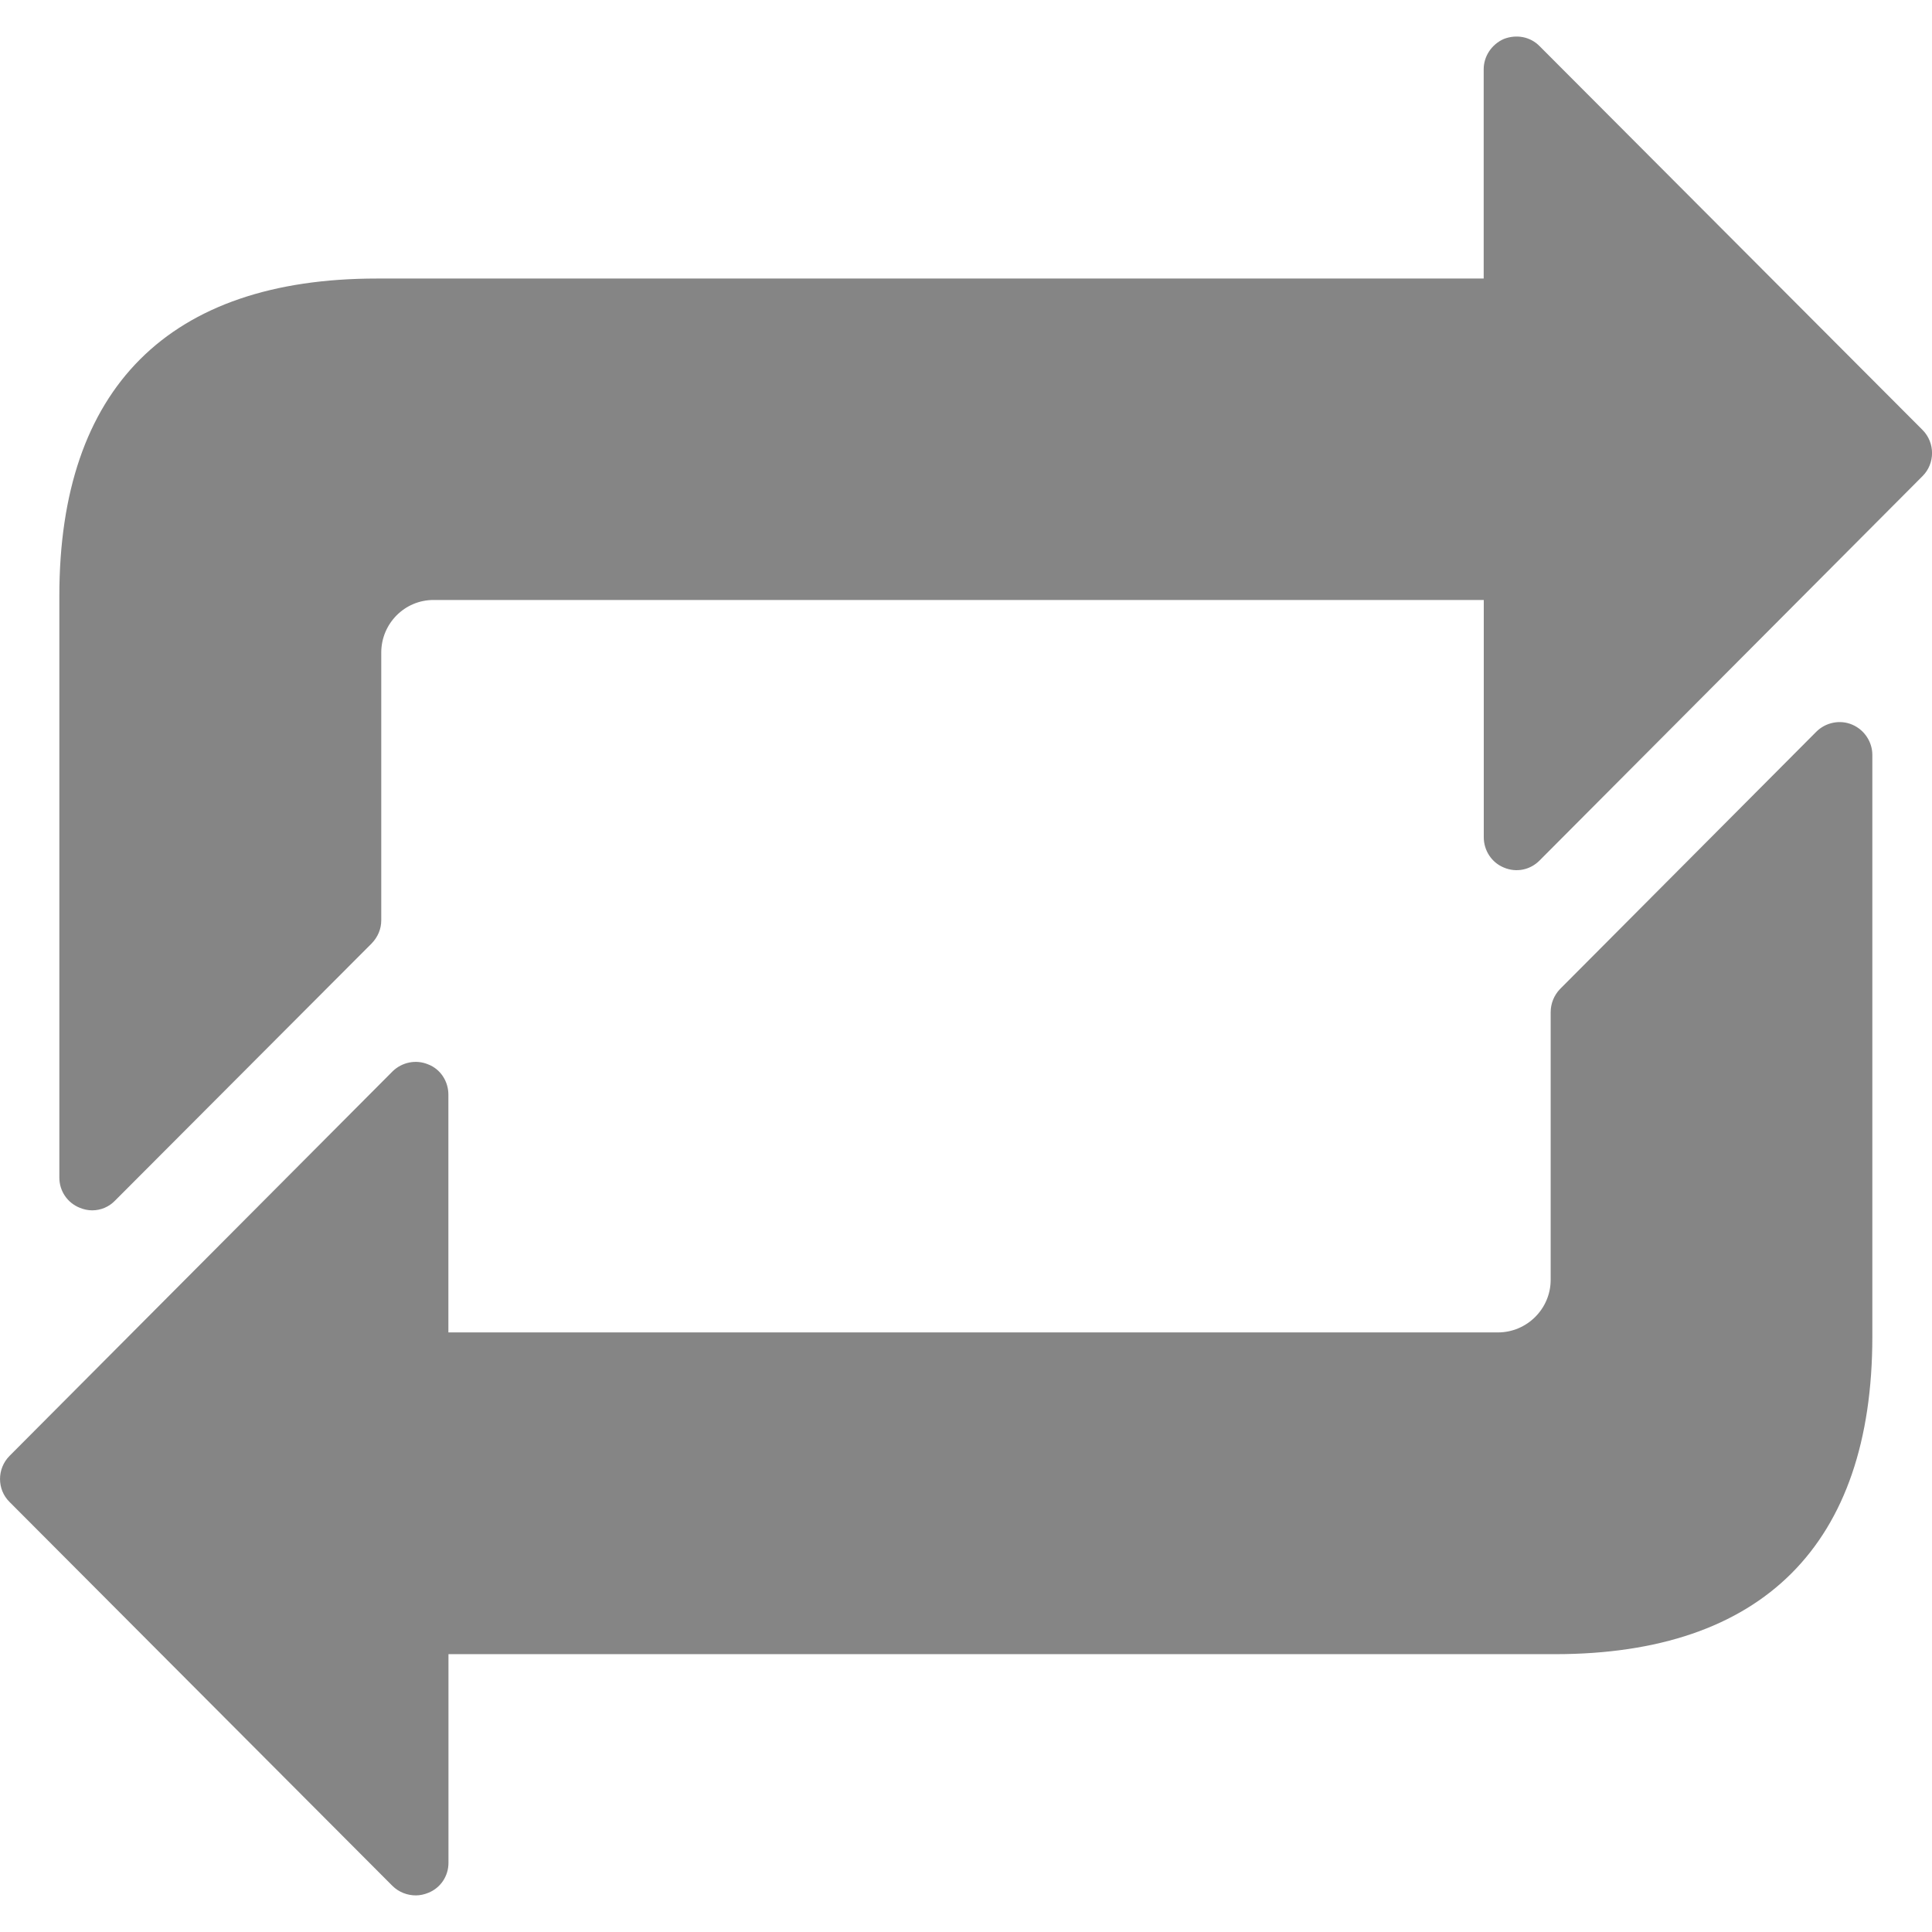
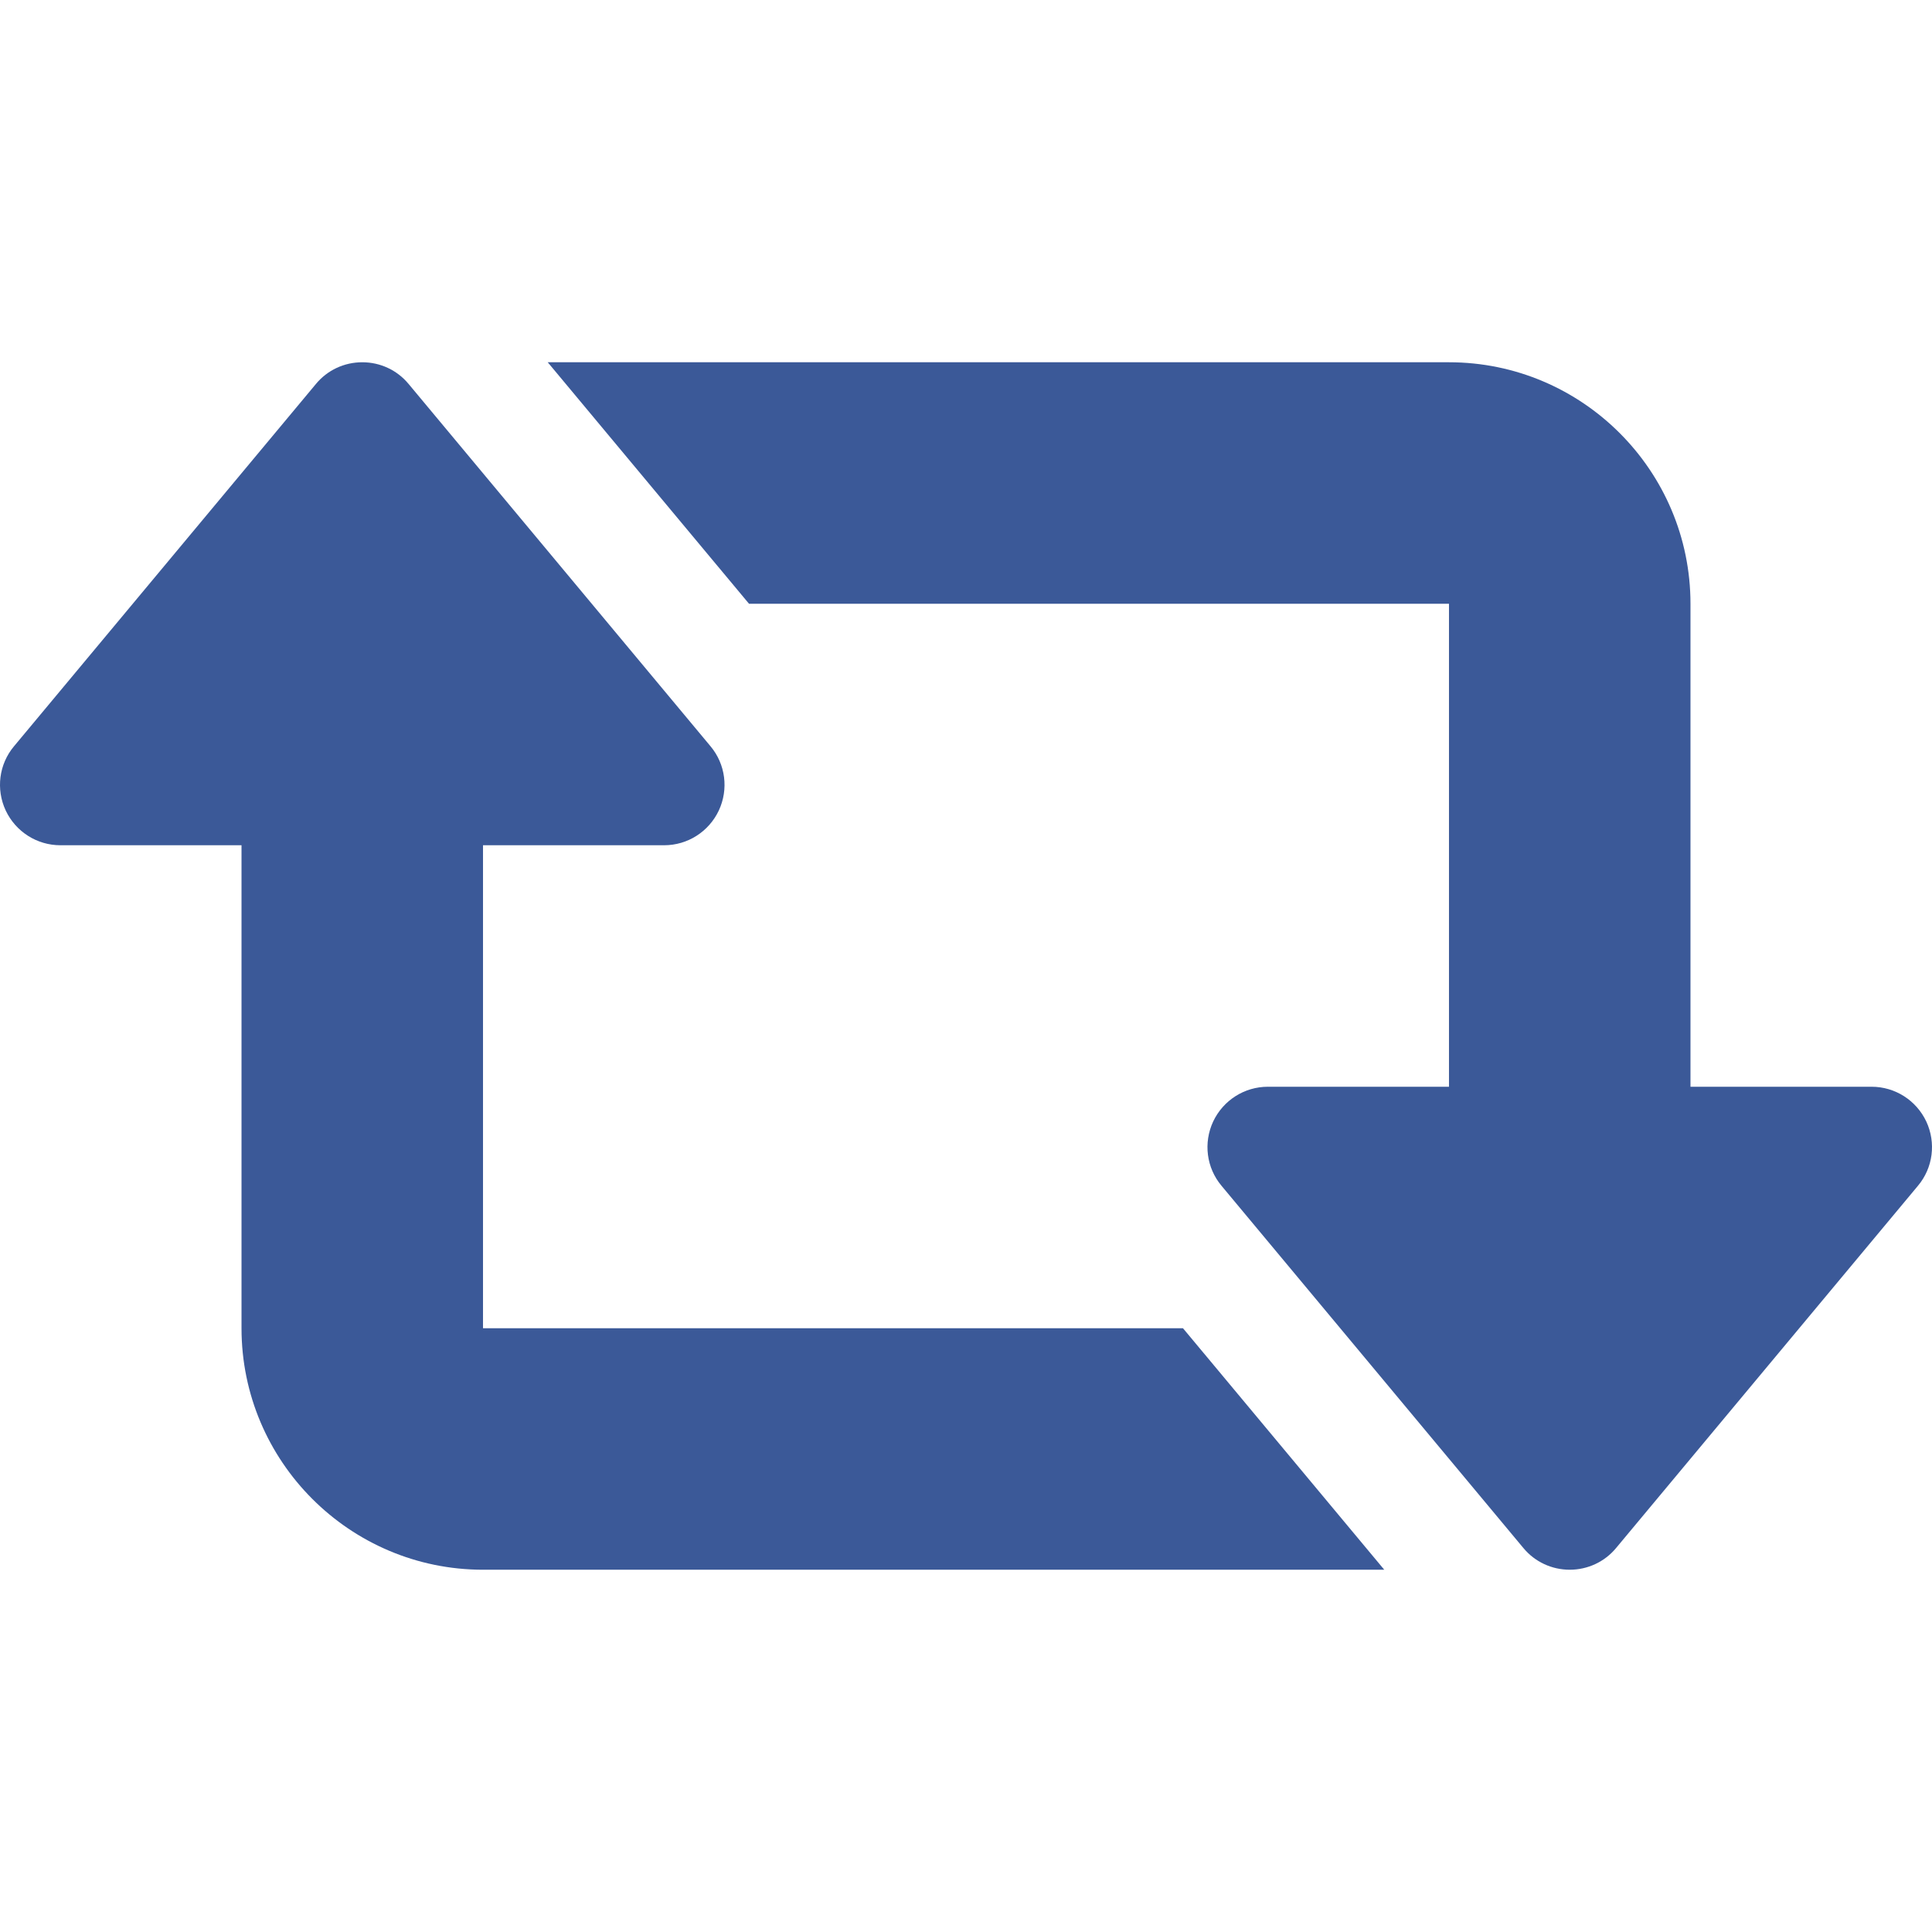
- <svg xmlns="http://www.w3.org/2000/svg" version="1.1" width="512" height="512" x="0" y="0" viewBox="0 0 24.547 24.547" style="enable-background:new 0 0 512 512" xml:space="preserve" class="">
+ <svg xmlns="http://www.w3.org/2000/svg" version="1.1" width="512" height="512" x="0" y="0" viewBox="0 0 512.013 512.013" style="enable-background:new 0 0 512 512" xml:space="preserve" class="">
  <g>
    <g>
-       <path style="" d="M5.285,24.082c-0.111,0-0.217-0.041-0.298-0.12l-4.866-4.879c-0.161-0.159-0.161-0.422,0-0.585   l4.866-4.885c0.119-0.117,0.298-0.155,0.454-0.089c0.156,0.06,0.256,0.215,0.256,0.384v3.021h13.335c0.369,0,0.67-0.301,0.67-0.668   v-3.4c0-0.111,0.043-0.216,0.119-0.295l3.256-3.269c0.118-0.118,0.3-0.156,0.454-0.091c0.157,0.066,0.258,0.22,0.258,0.386v7.391   c0,2.64-1.395,4.034-4.033,4.034H5.698v2.652c0,0.167-0.1,0.318-0.256,0.38C5.392,24.07,5.335,24.082,5.285,24.082z" fill="#858585" data-original="#030104" class="" />
-       <path style="" d="M1.171,15.378c-0.055,0-0.108-0.012-0.159-0.033c-0.156-0.063-0.258-0.213-0.258-0.383v-7.39   c0-2.641,1.392-4.033,4.033-4.033h14.064V0.88c0-0.165,0.101-0.317,0.256-0.385c0.158-0.061,0.335-0.031,0.455,0.092l4.864,4.875   c0.162,0.162,0.162,0.427,0,0.588l-4.864,4.882c-0.119,0.121-0.296,0.158-0.454,0.091c-0.155-0.063-0.256-0.216-0.256-0.386V7.623   H5.508c-0.367,0-0.664,0.3-0.664,0.669v3.401c0,0.11-0.043,0.213-0.124,0.296l-3.258,3.265C1.385,15.334,1.281,15.378,1.171,15.378   z" fill="#858585" data-original="#030104" class="" />
+       <g>
+         <path d="M510.502,297.222c-2.656-5.632-8.288-9.216-14.496-9.216h-48v-128c0-35.296-28.704-64-64-64H145.158l53.344,64h185.504    v128h-48c-6.208,0-11.84,3.584-14.496,9.216c-2.624,5.632-1.792,12.256,2.208,17.024l80,96c3.04,3.68,7.552,5.76,12.288,5.76    c4.736,0,9.248-2.08,12.288-5.76l80-96C512.294,309.478,513.126,302.854,510.502,297.222z" fill="#3b5998" data-original="#000000" style="" />
+       </g>
+     </g>
+     <g>
+       <g>
+         <path d="M313.51,352.006H128.006v-128h48c6.208,0,11.84-3.584,14.496-9.216c2.624-5.632,1.792-12.256-2.208-17.024l-80-96    c-3.04-3.68-7.52-5.76-12.288-5.76s-9.248,2.08-12.288,5.76l-80,96c-4,4.768-4.832,11.392-2.208,17.024    c2.656,5.632,8.288,9.216,14.496,9.216h48v128c0,35.296,28.704,64,64,64h238.848L313.51,352.006z" fill="#3b5998" data-original="#000000" style="" />
+       </g>
    </g>
    <g>
</g>
    <g>
</g>
    <g>
</g>
    <g>
</g>
    <g>
</g>
    <g>
</g>
    <g>
</g>
    <g>
</g>
    <g>
</g>
    <g>
</g>
    <g>
</g>
    <g>
</g>
    <g>
</g>
    <g>
</g>
    <g>
</g>
  </g>
</svg>
